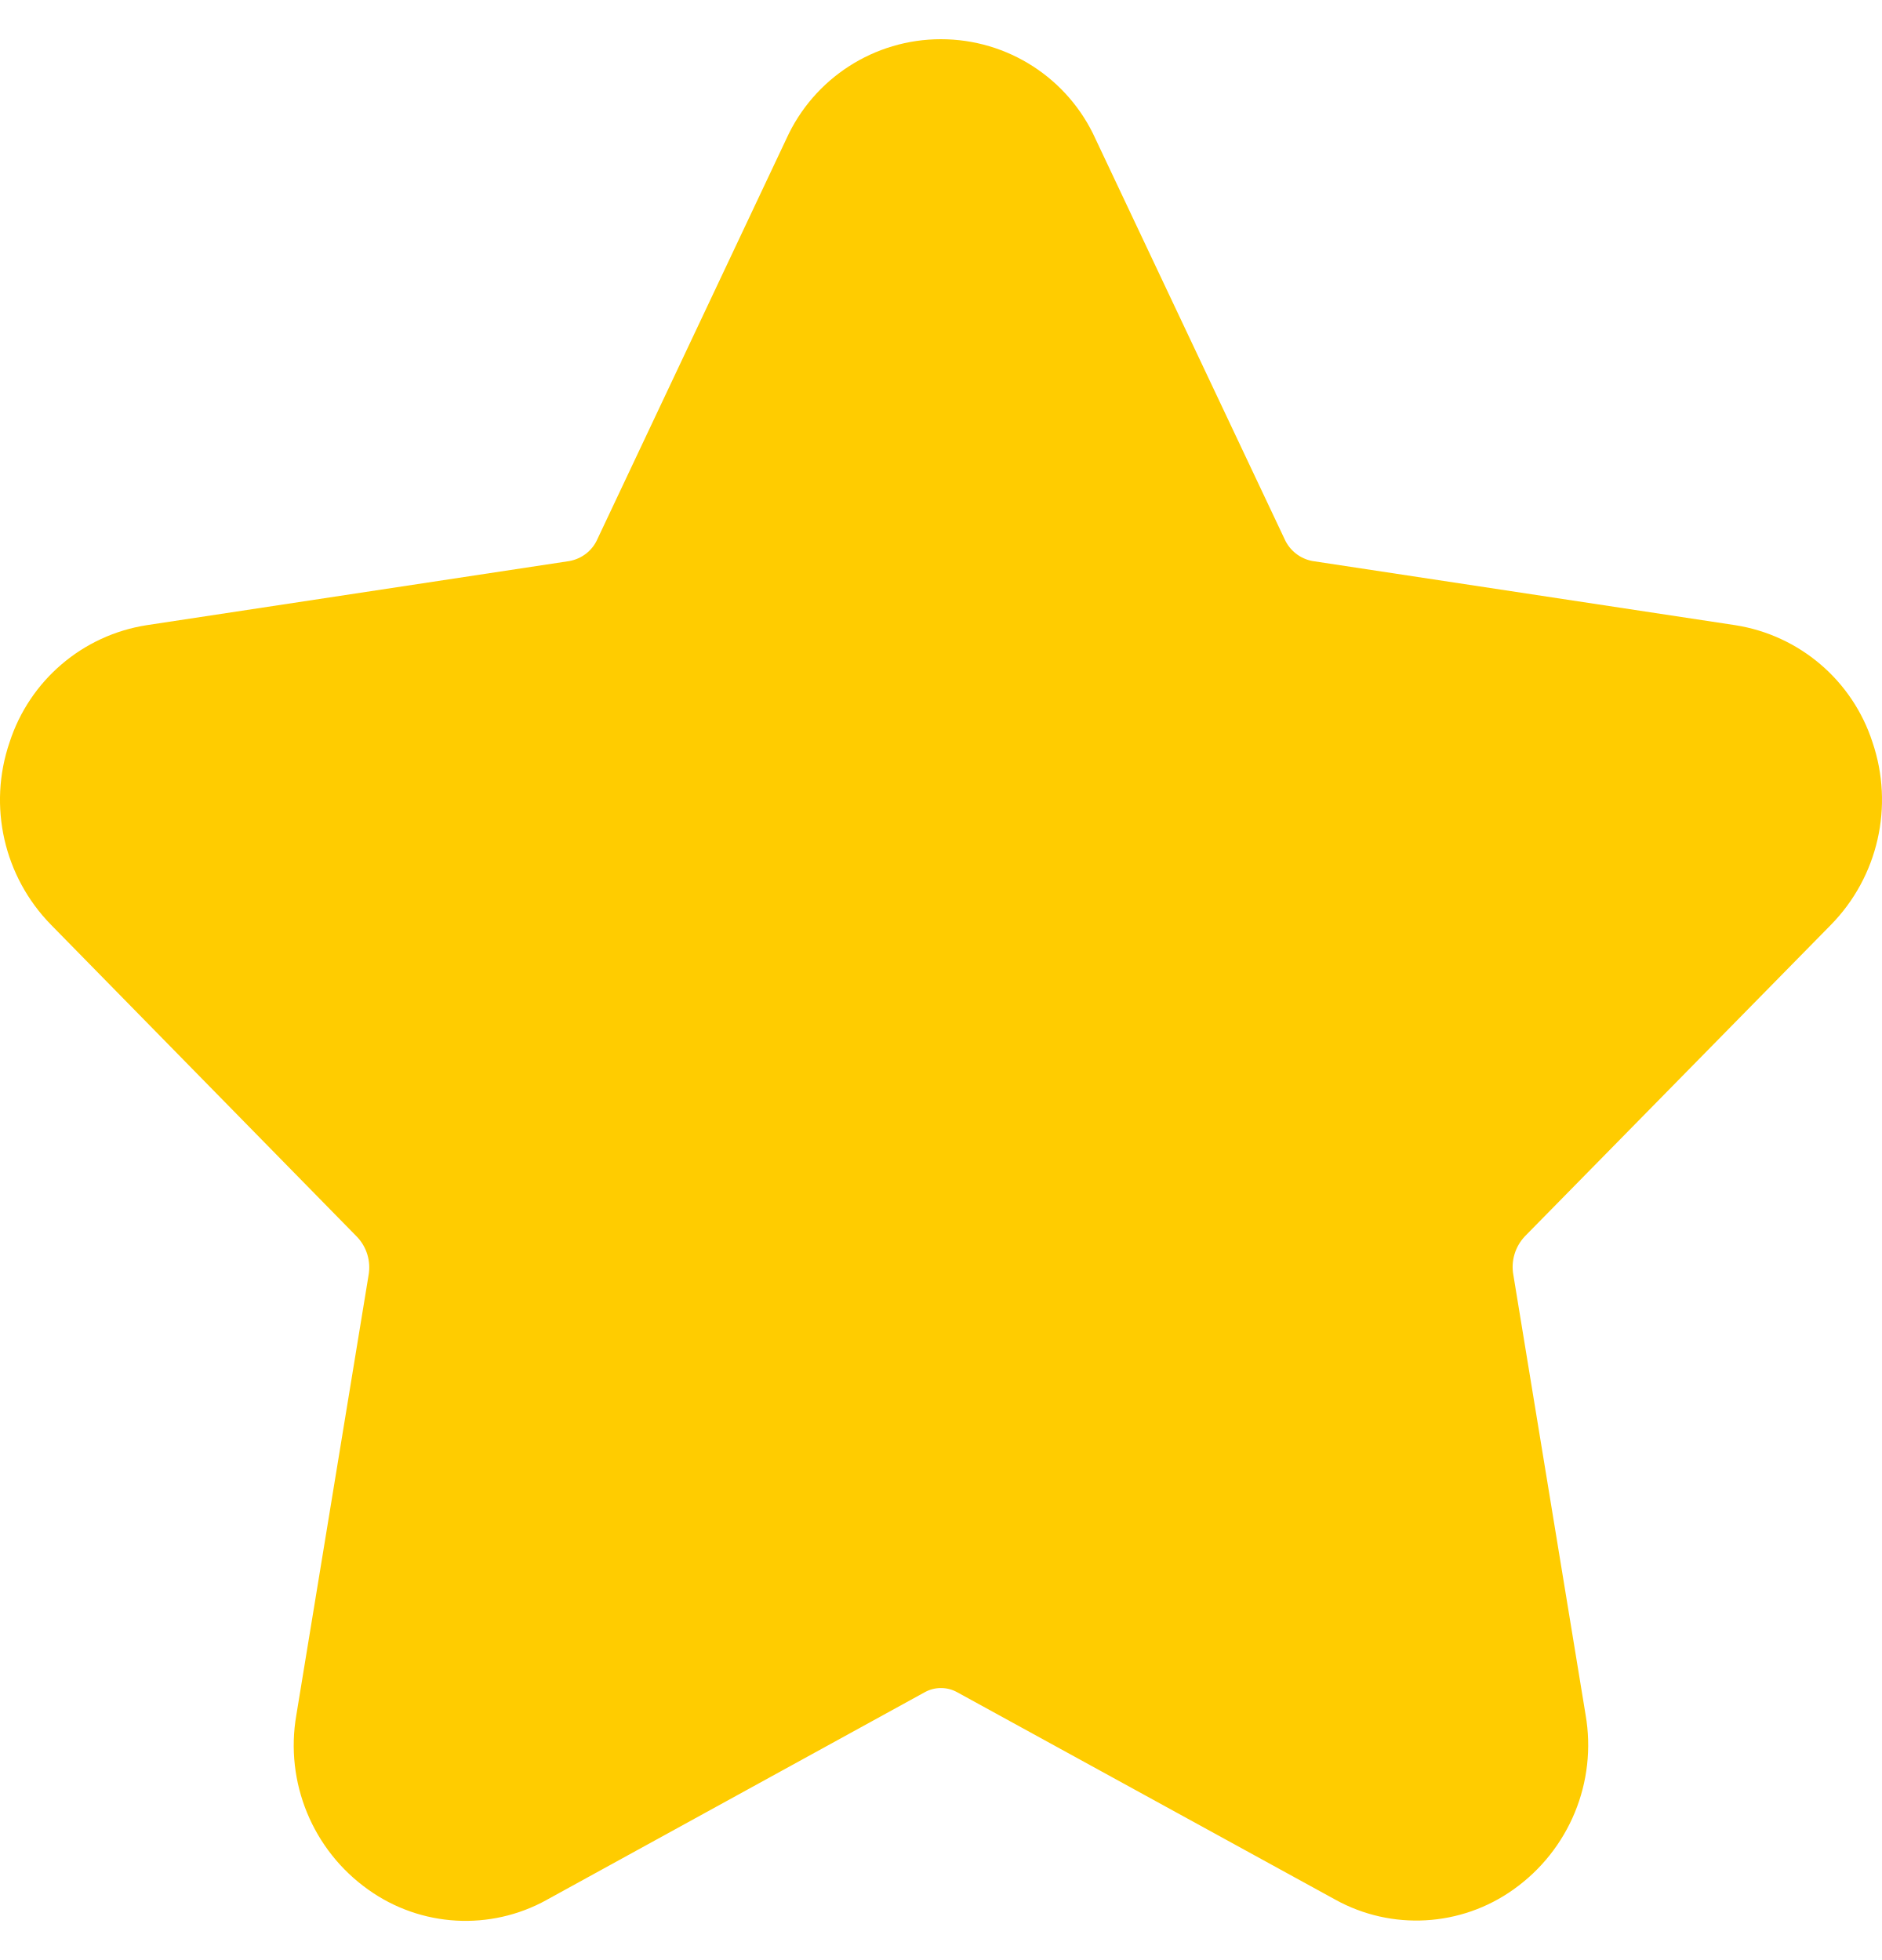
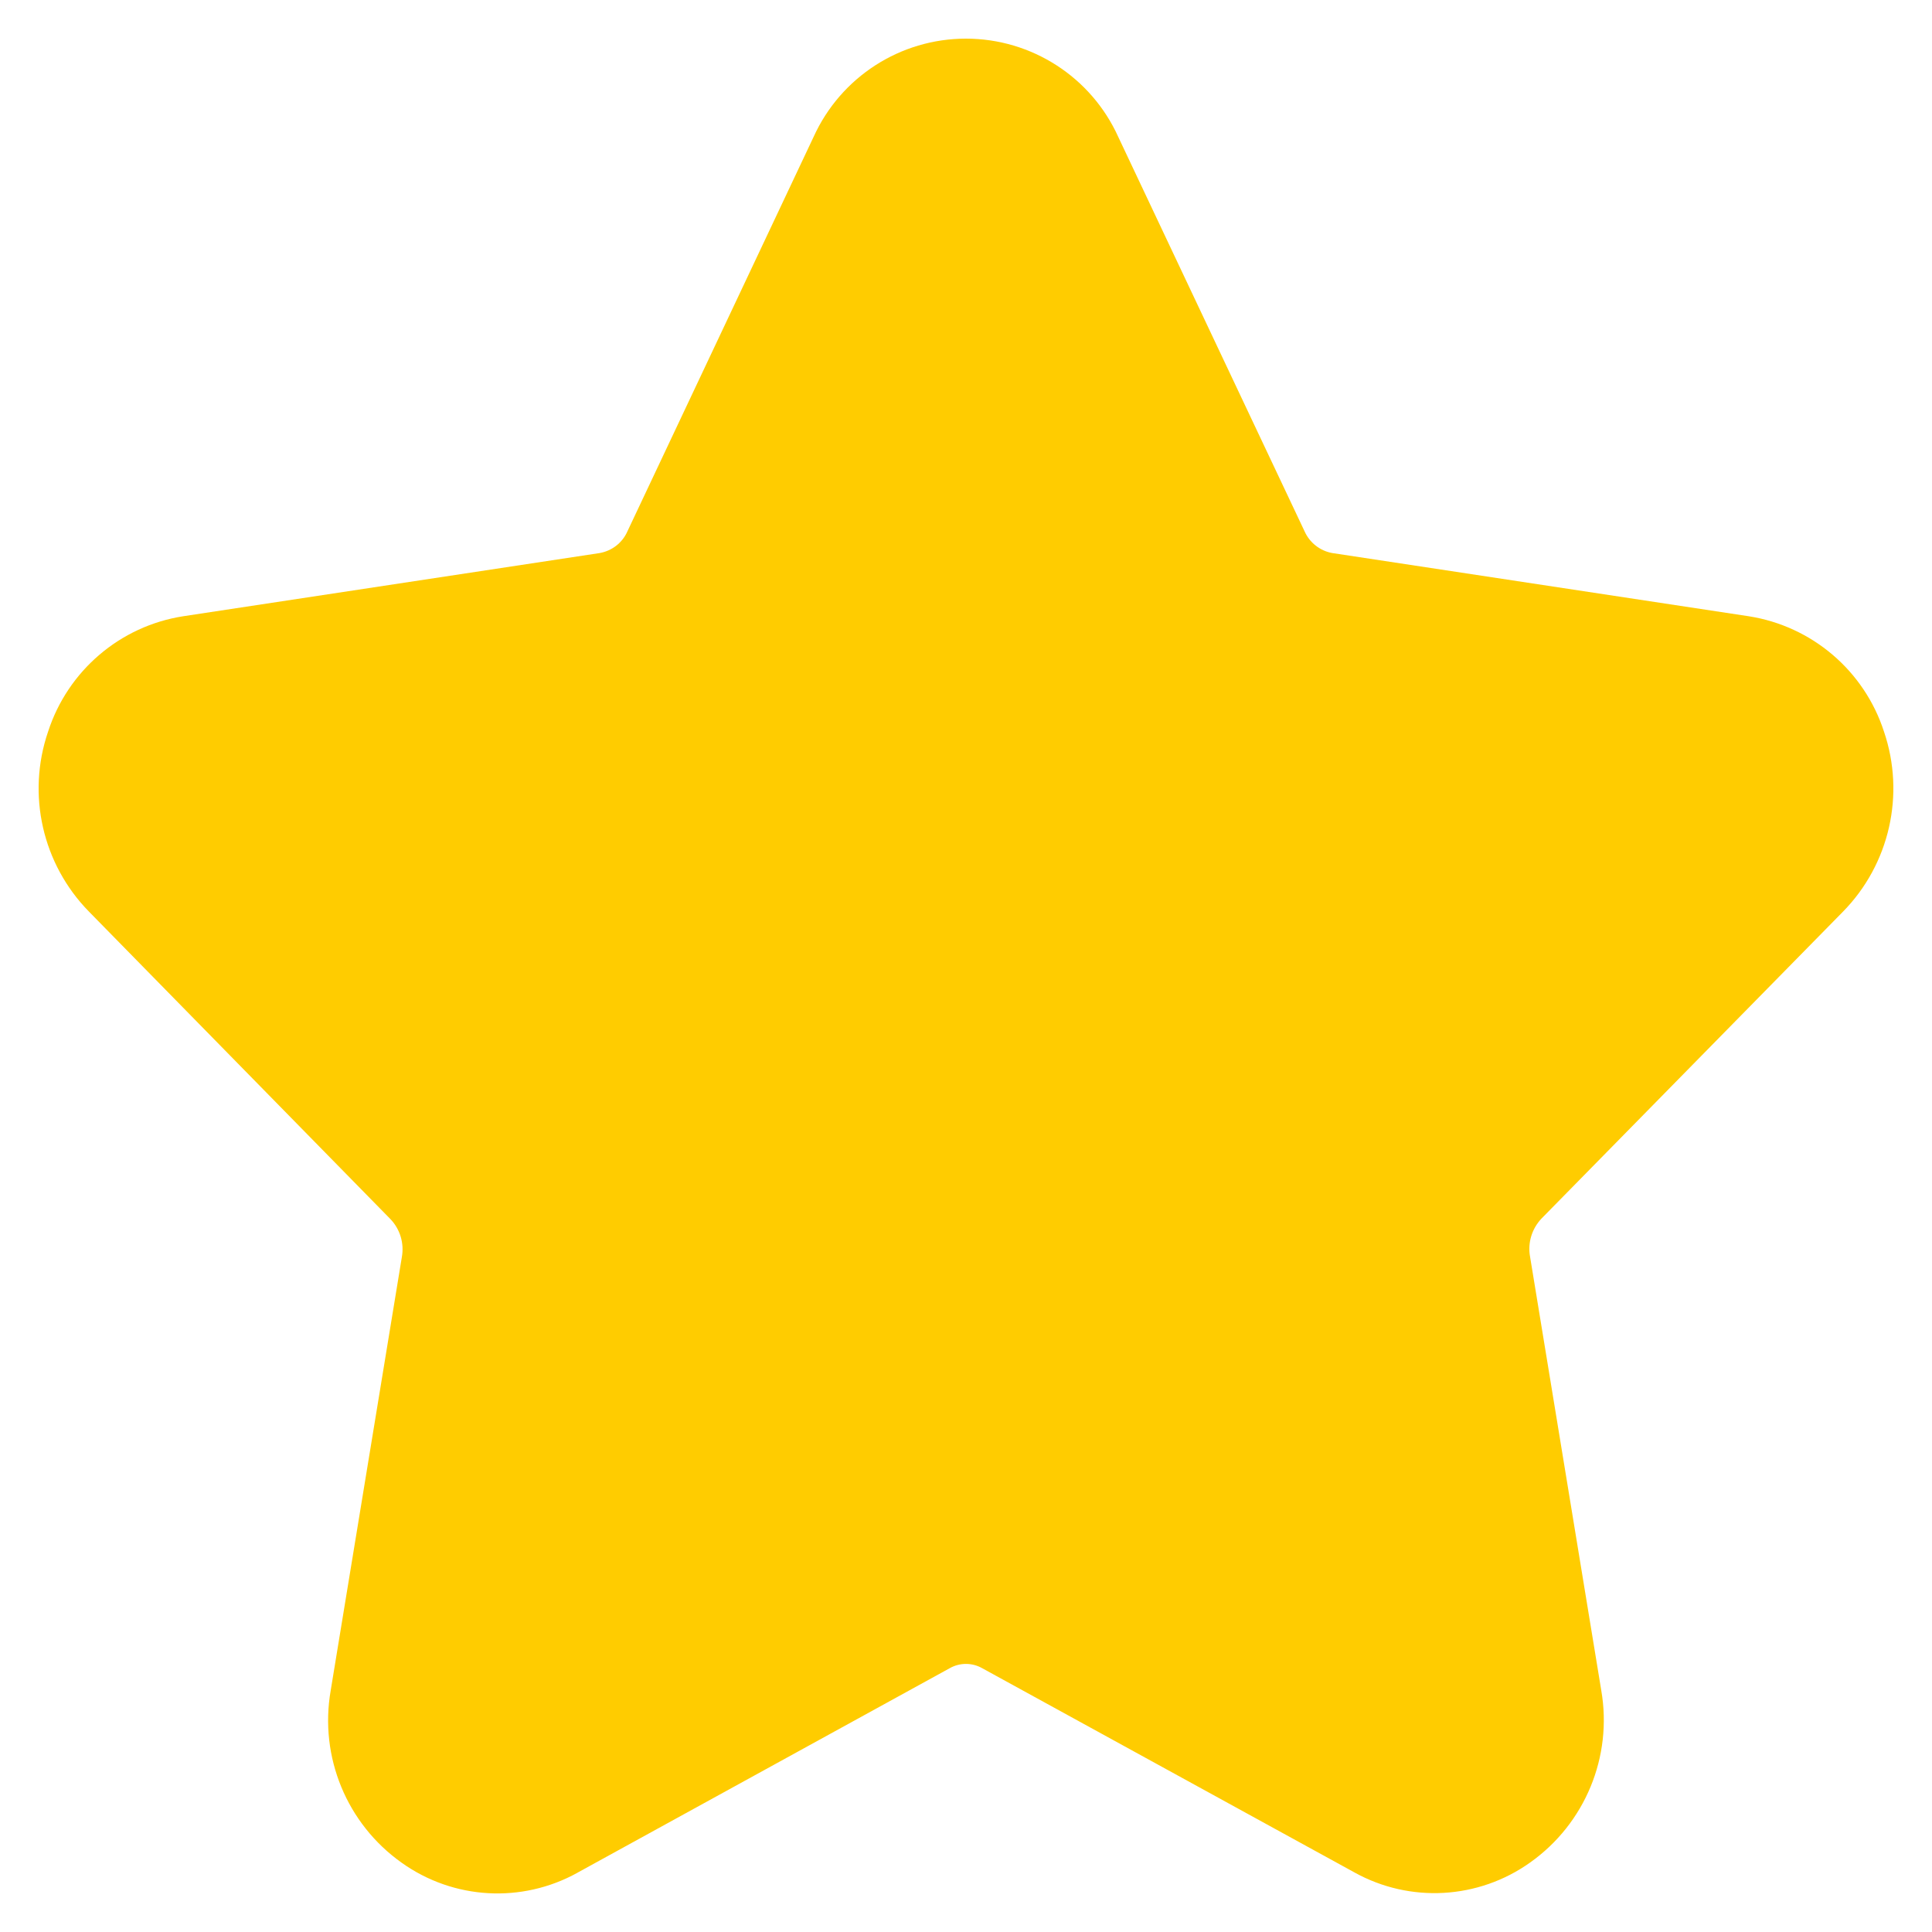
- <svg xmlns="http://www.w3.org/2000/svg" width="24" height="25" viewBox="0 0 24 25" fill="none">
+ <svg xmlns="http://www.w3.org/2000/svg" width="16" height="16" viewBox="0 0 24 25" fill="none">
  <path d="M19.447 15.768C19.322 15.9 19.266 16.083 19.299 16.262L20.22 21.872C20.369 22.73 20.011 23.596 19.301 24.1C18.631 24.578 17.746 24.628 17.028 24.23L12.207 21.585C12.078 21.513 11.921 21.513 11.792 21.585L6.97 24.234H6.971C6.251 24.632 5.368 24.582 4.698 24.104C3.988 23.601 3.63 22.734 3.779 21.876L4.7 16.266C4.732 16.087 4.677 15.905 4.551 15.774L0.651 11.796C0.049 11.182 -0.156 10.281 0.122 9.468C0.377 8.68 1.054 8.101 1.872 7.974L7.263 7.156H7.262C7.421 7.127 7.555 7.022 7.619 6.875L10.028 1.771C10.379 0.997 11.15 0.5 11.999 0.5C12.849 0.5 13.62 0.997 13.97 1.771L16.381 6.875C16.446 7.022 16.58 7.127 16.737 7.156L22.127 7.974C22.947 8.102 23.624 8.68 23.879 9.468C24.155 10.281 23.951 11.182 23.349 11.796L19.447 15.768Z" fill="#FFCC00" />
</svg>
